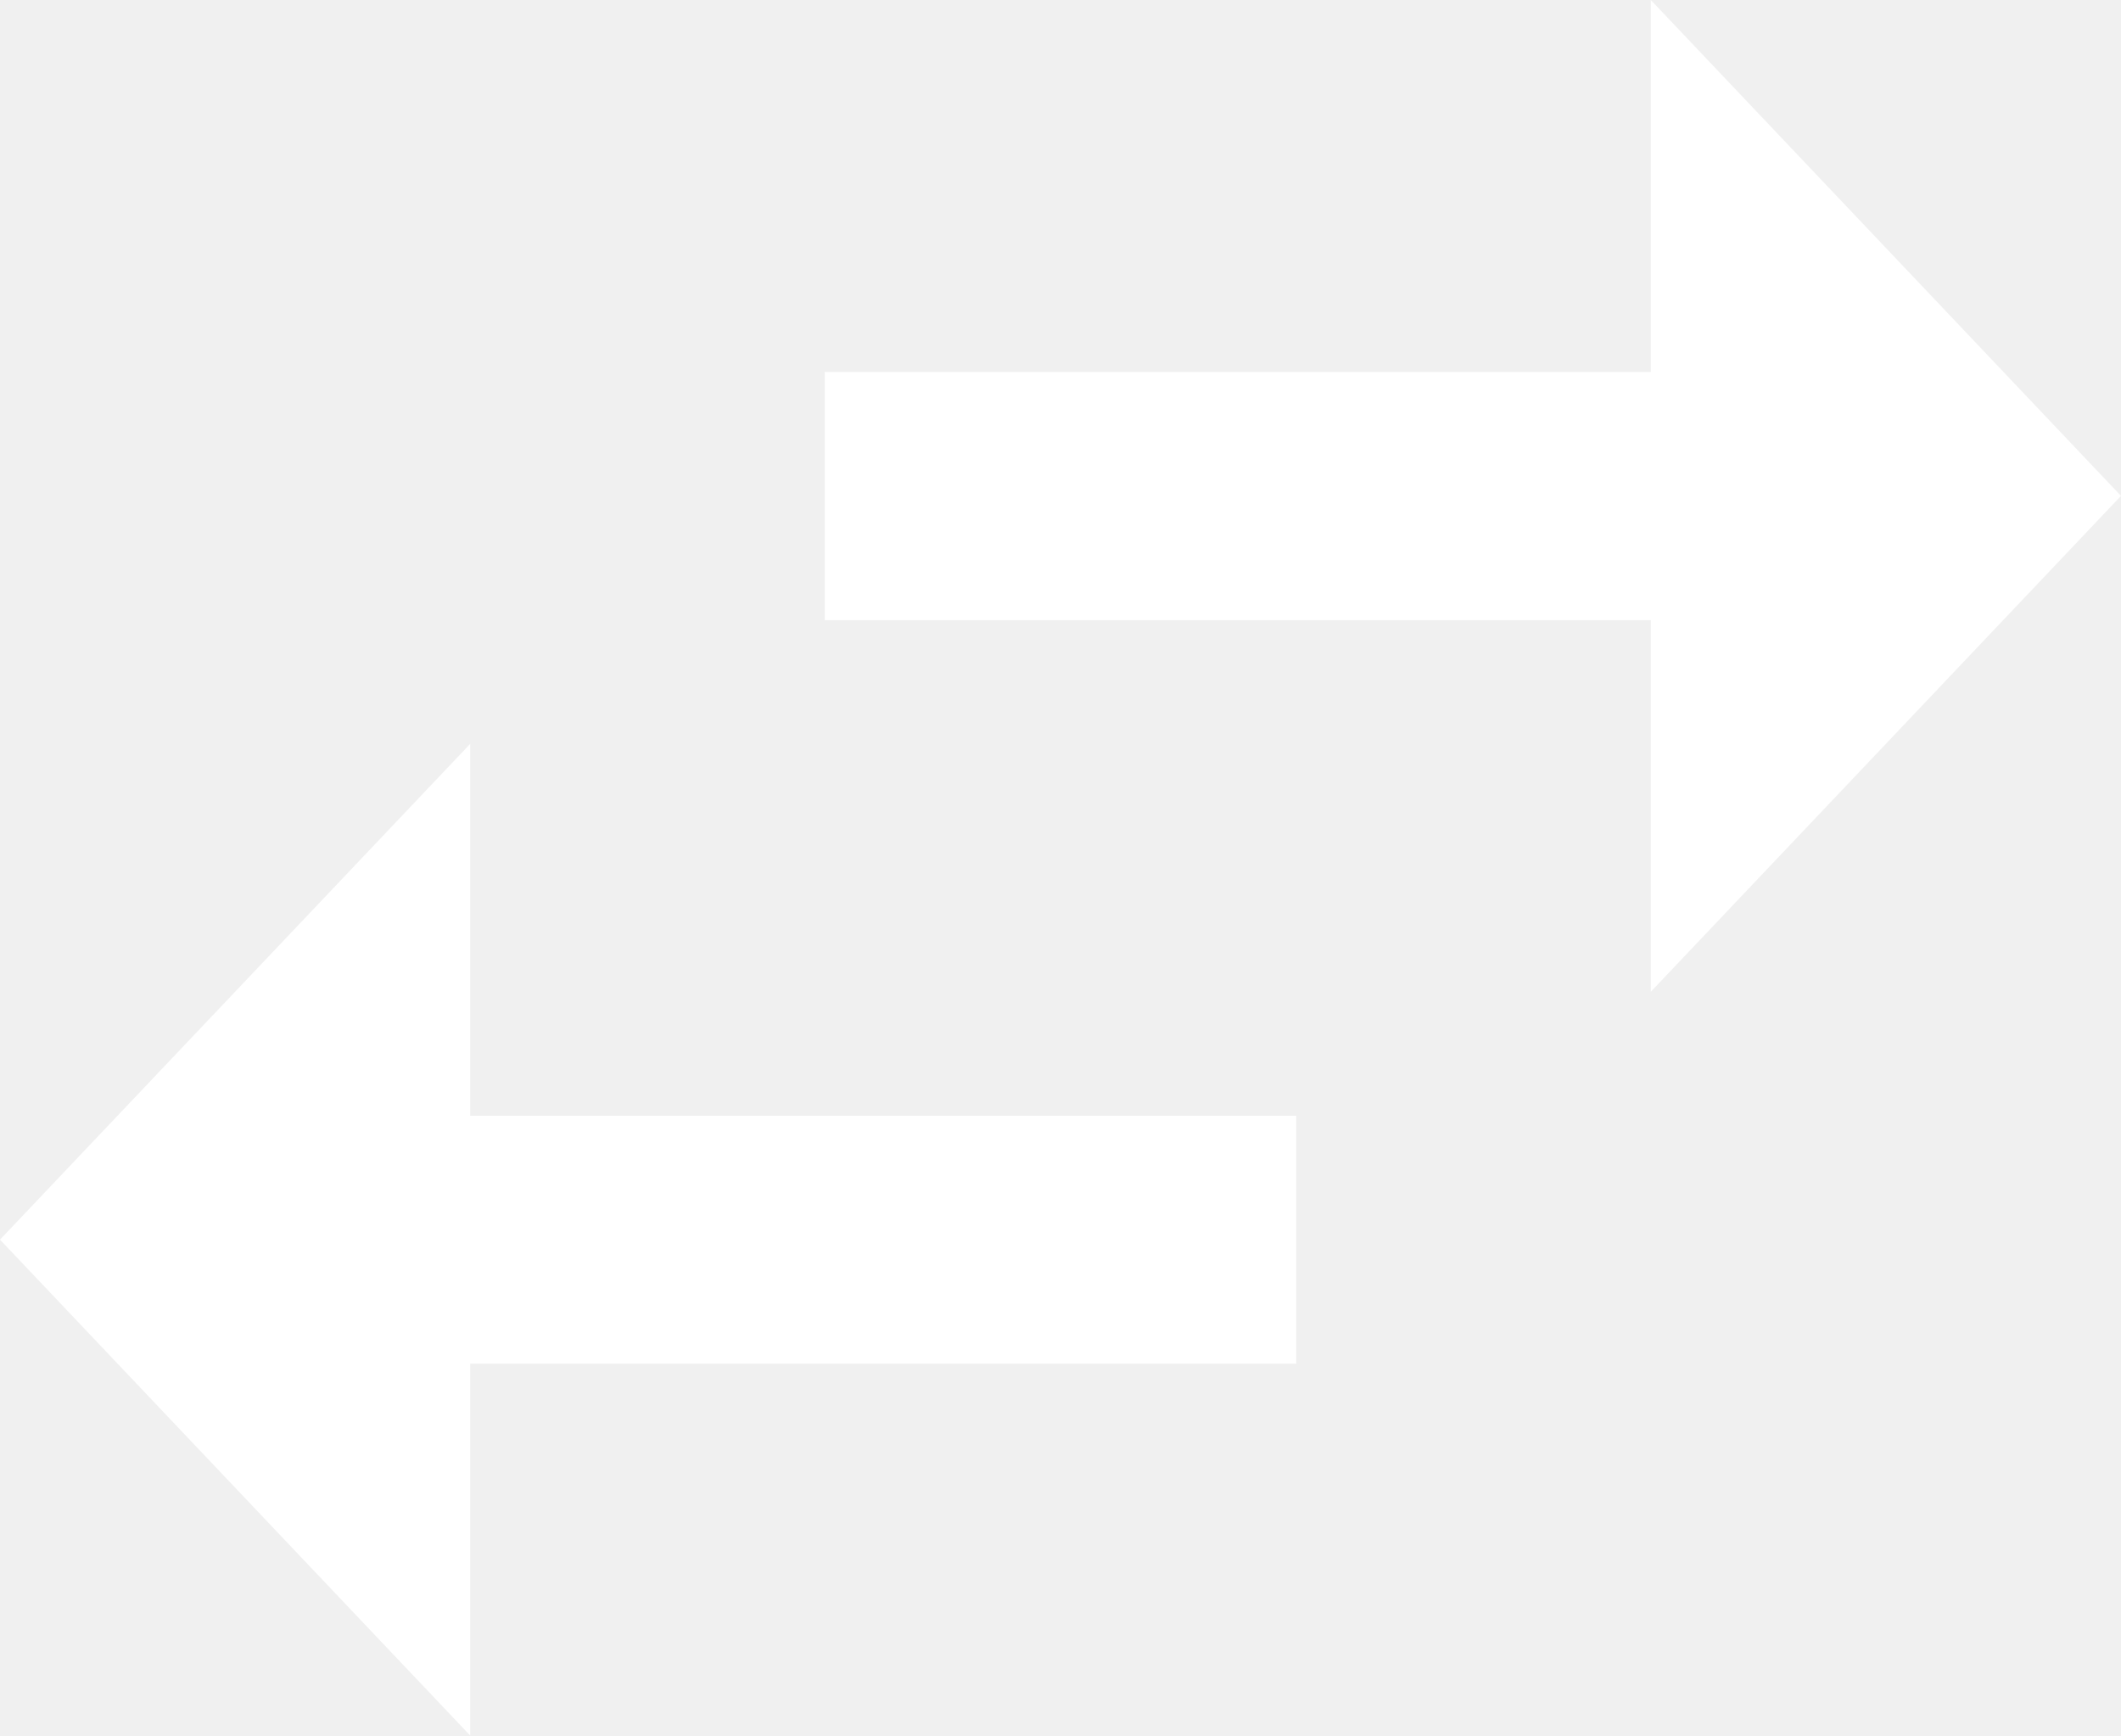
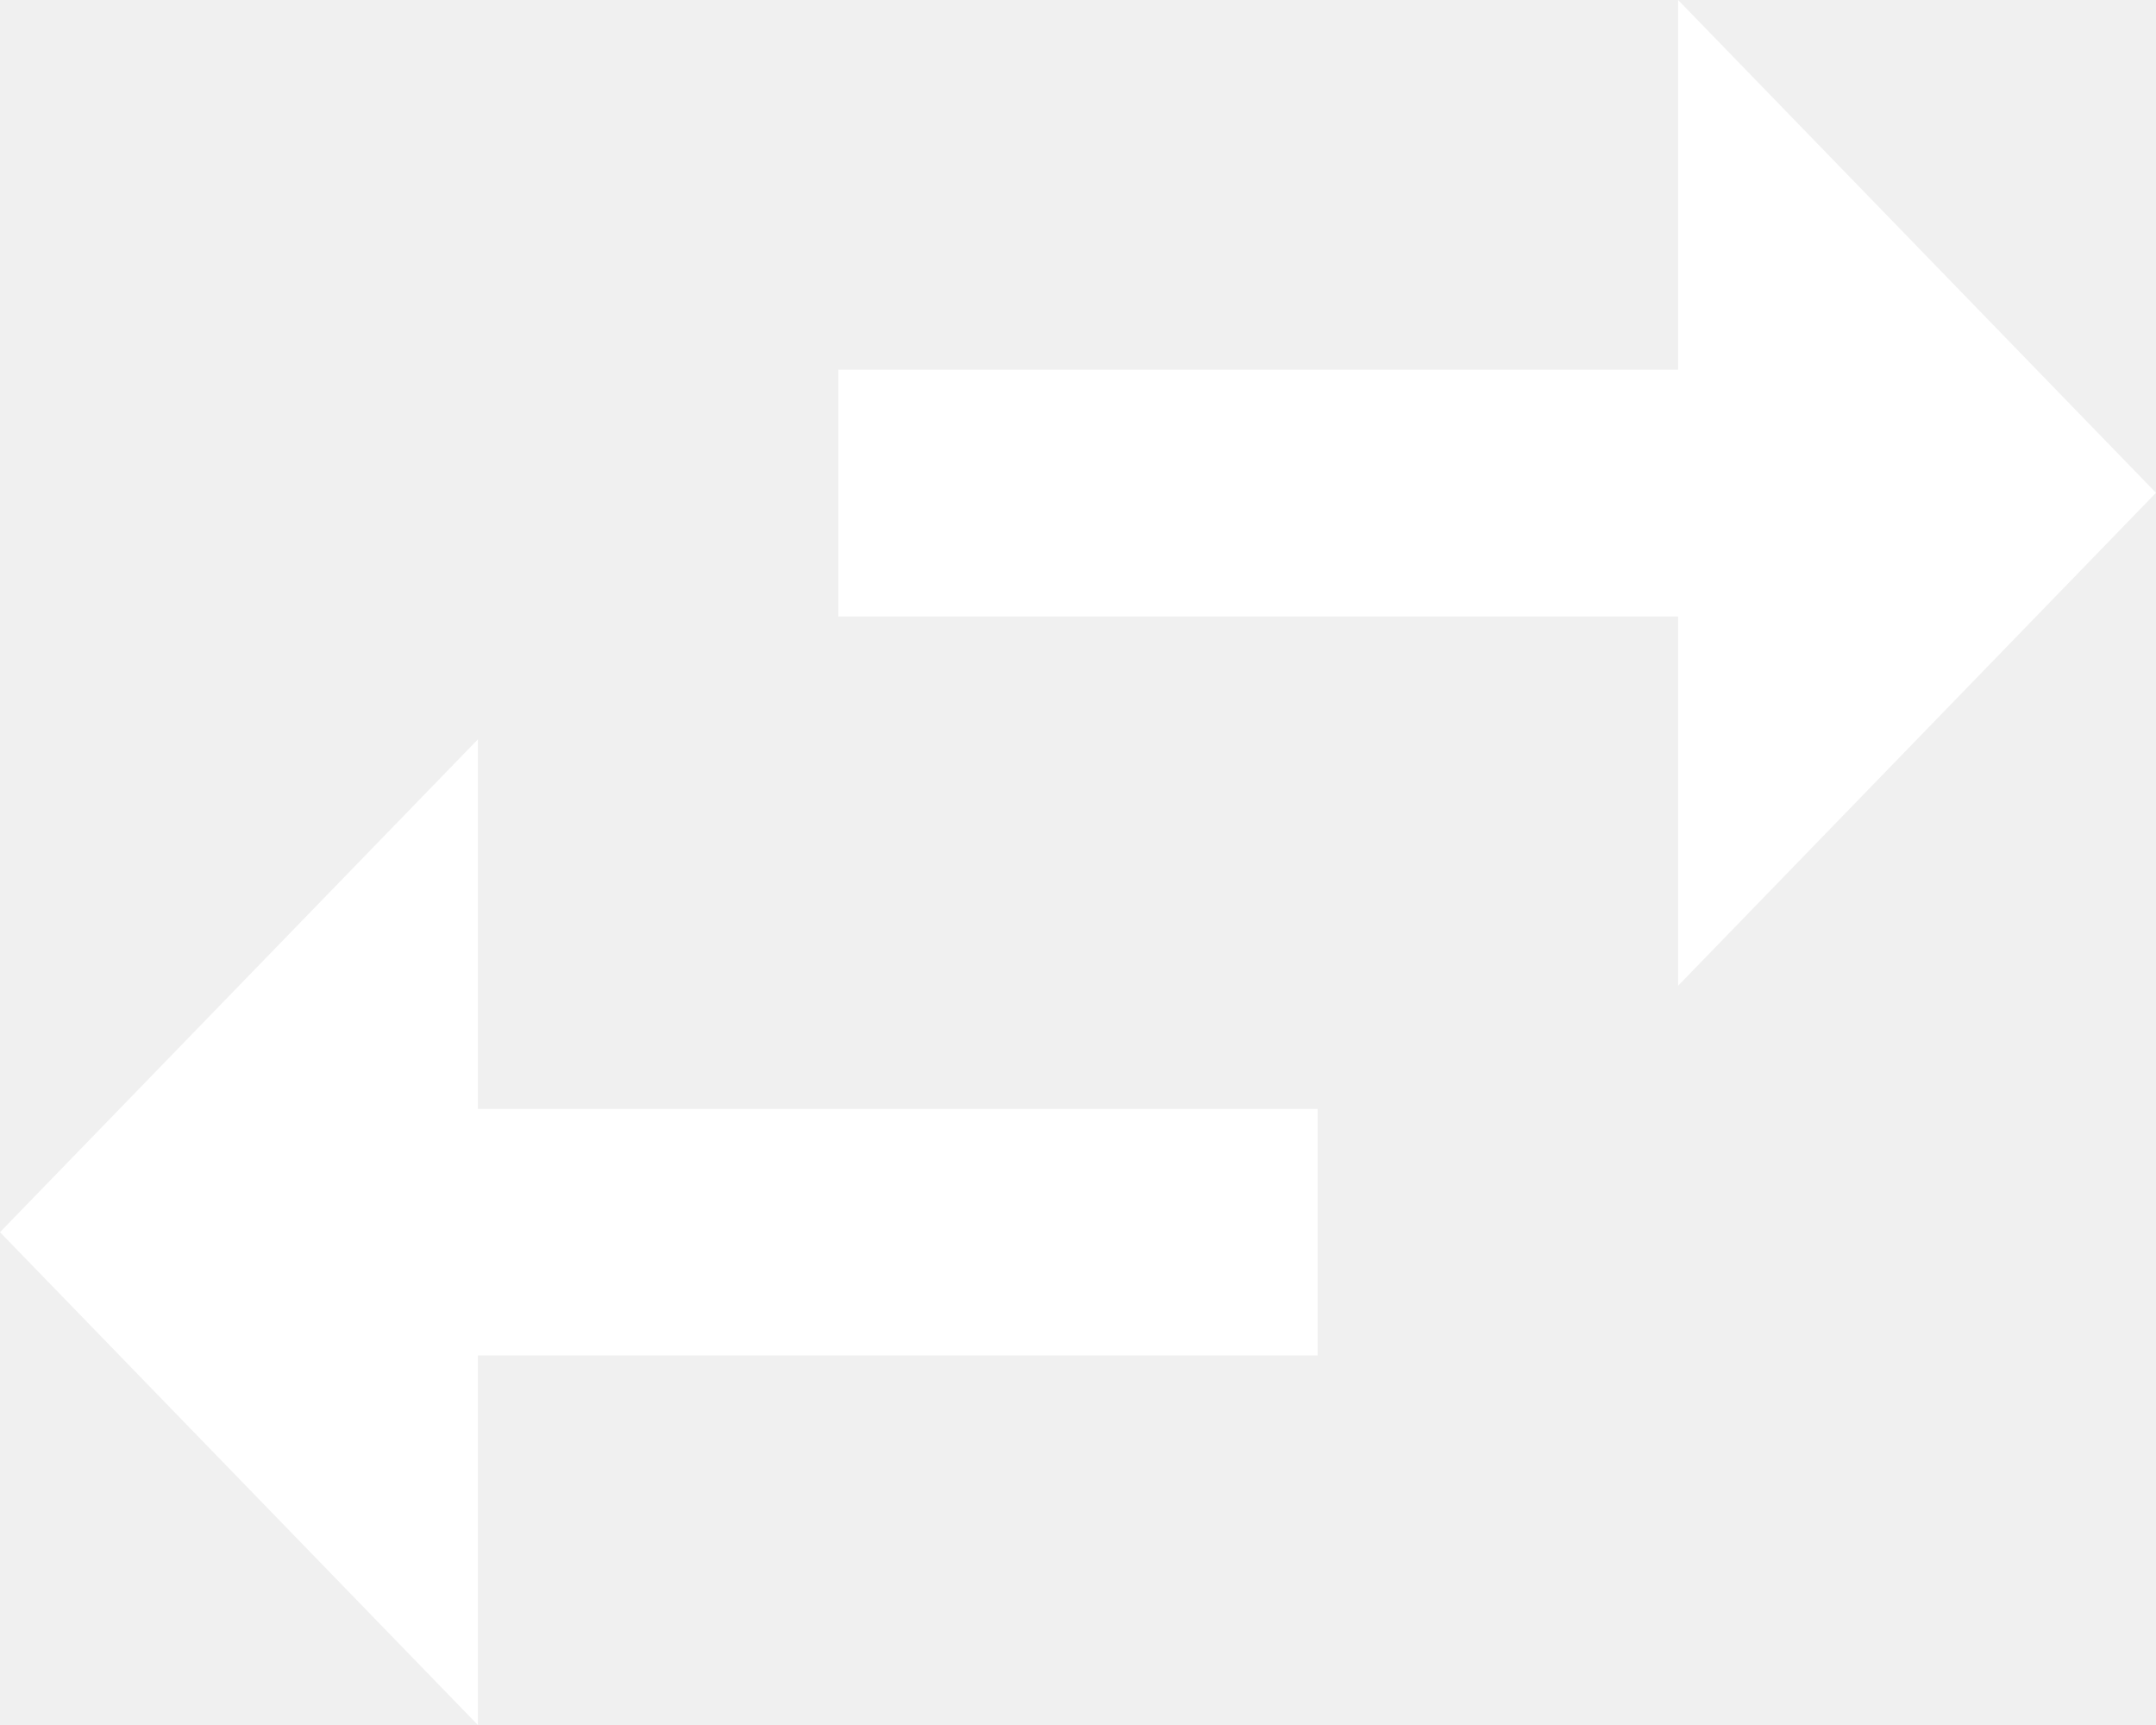
- <svg xmlns="http://www.w3.org/2000/svg" width="22" height="18" viewBox="0 0 22 18" fill="none">
-   <path d="M0 12.857L4.877 18V14.143H13.445V11.572H4.877L4.877 7.715L0 12.857ZM17.123 3.858L8.555 3.858V6.432L17.123 6.432V10.286L22 5.143L17.123 -7.46058e-07V3.858Z" fill="white" />
+ <svg xmlns="http://www.w3.org/2000/svg" width="20" height="16" viewBox="0 0 20 16" fill="none">
+   <path d="M0 11.429L4.433 16V12.572H12.223V10.286H4.433L4.433 6.858L0 11.429ZM15.567 3.429L7.777 3.429V5.718L15.567 5.718V9.143L20 4.571L15.567 0L15.567 3.429Z" fill="white" />
</svg>
